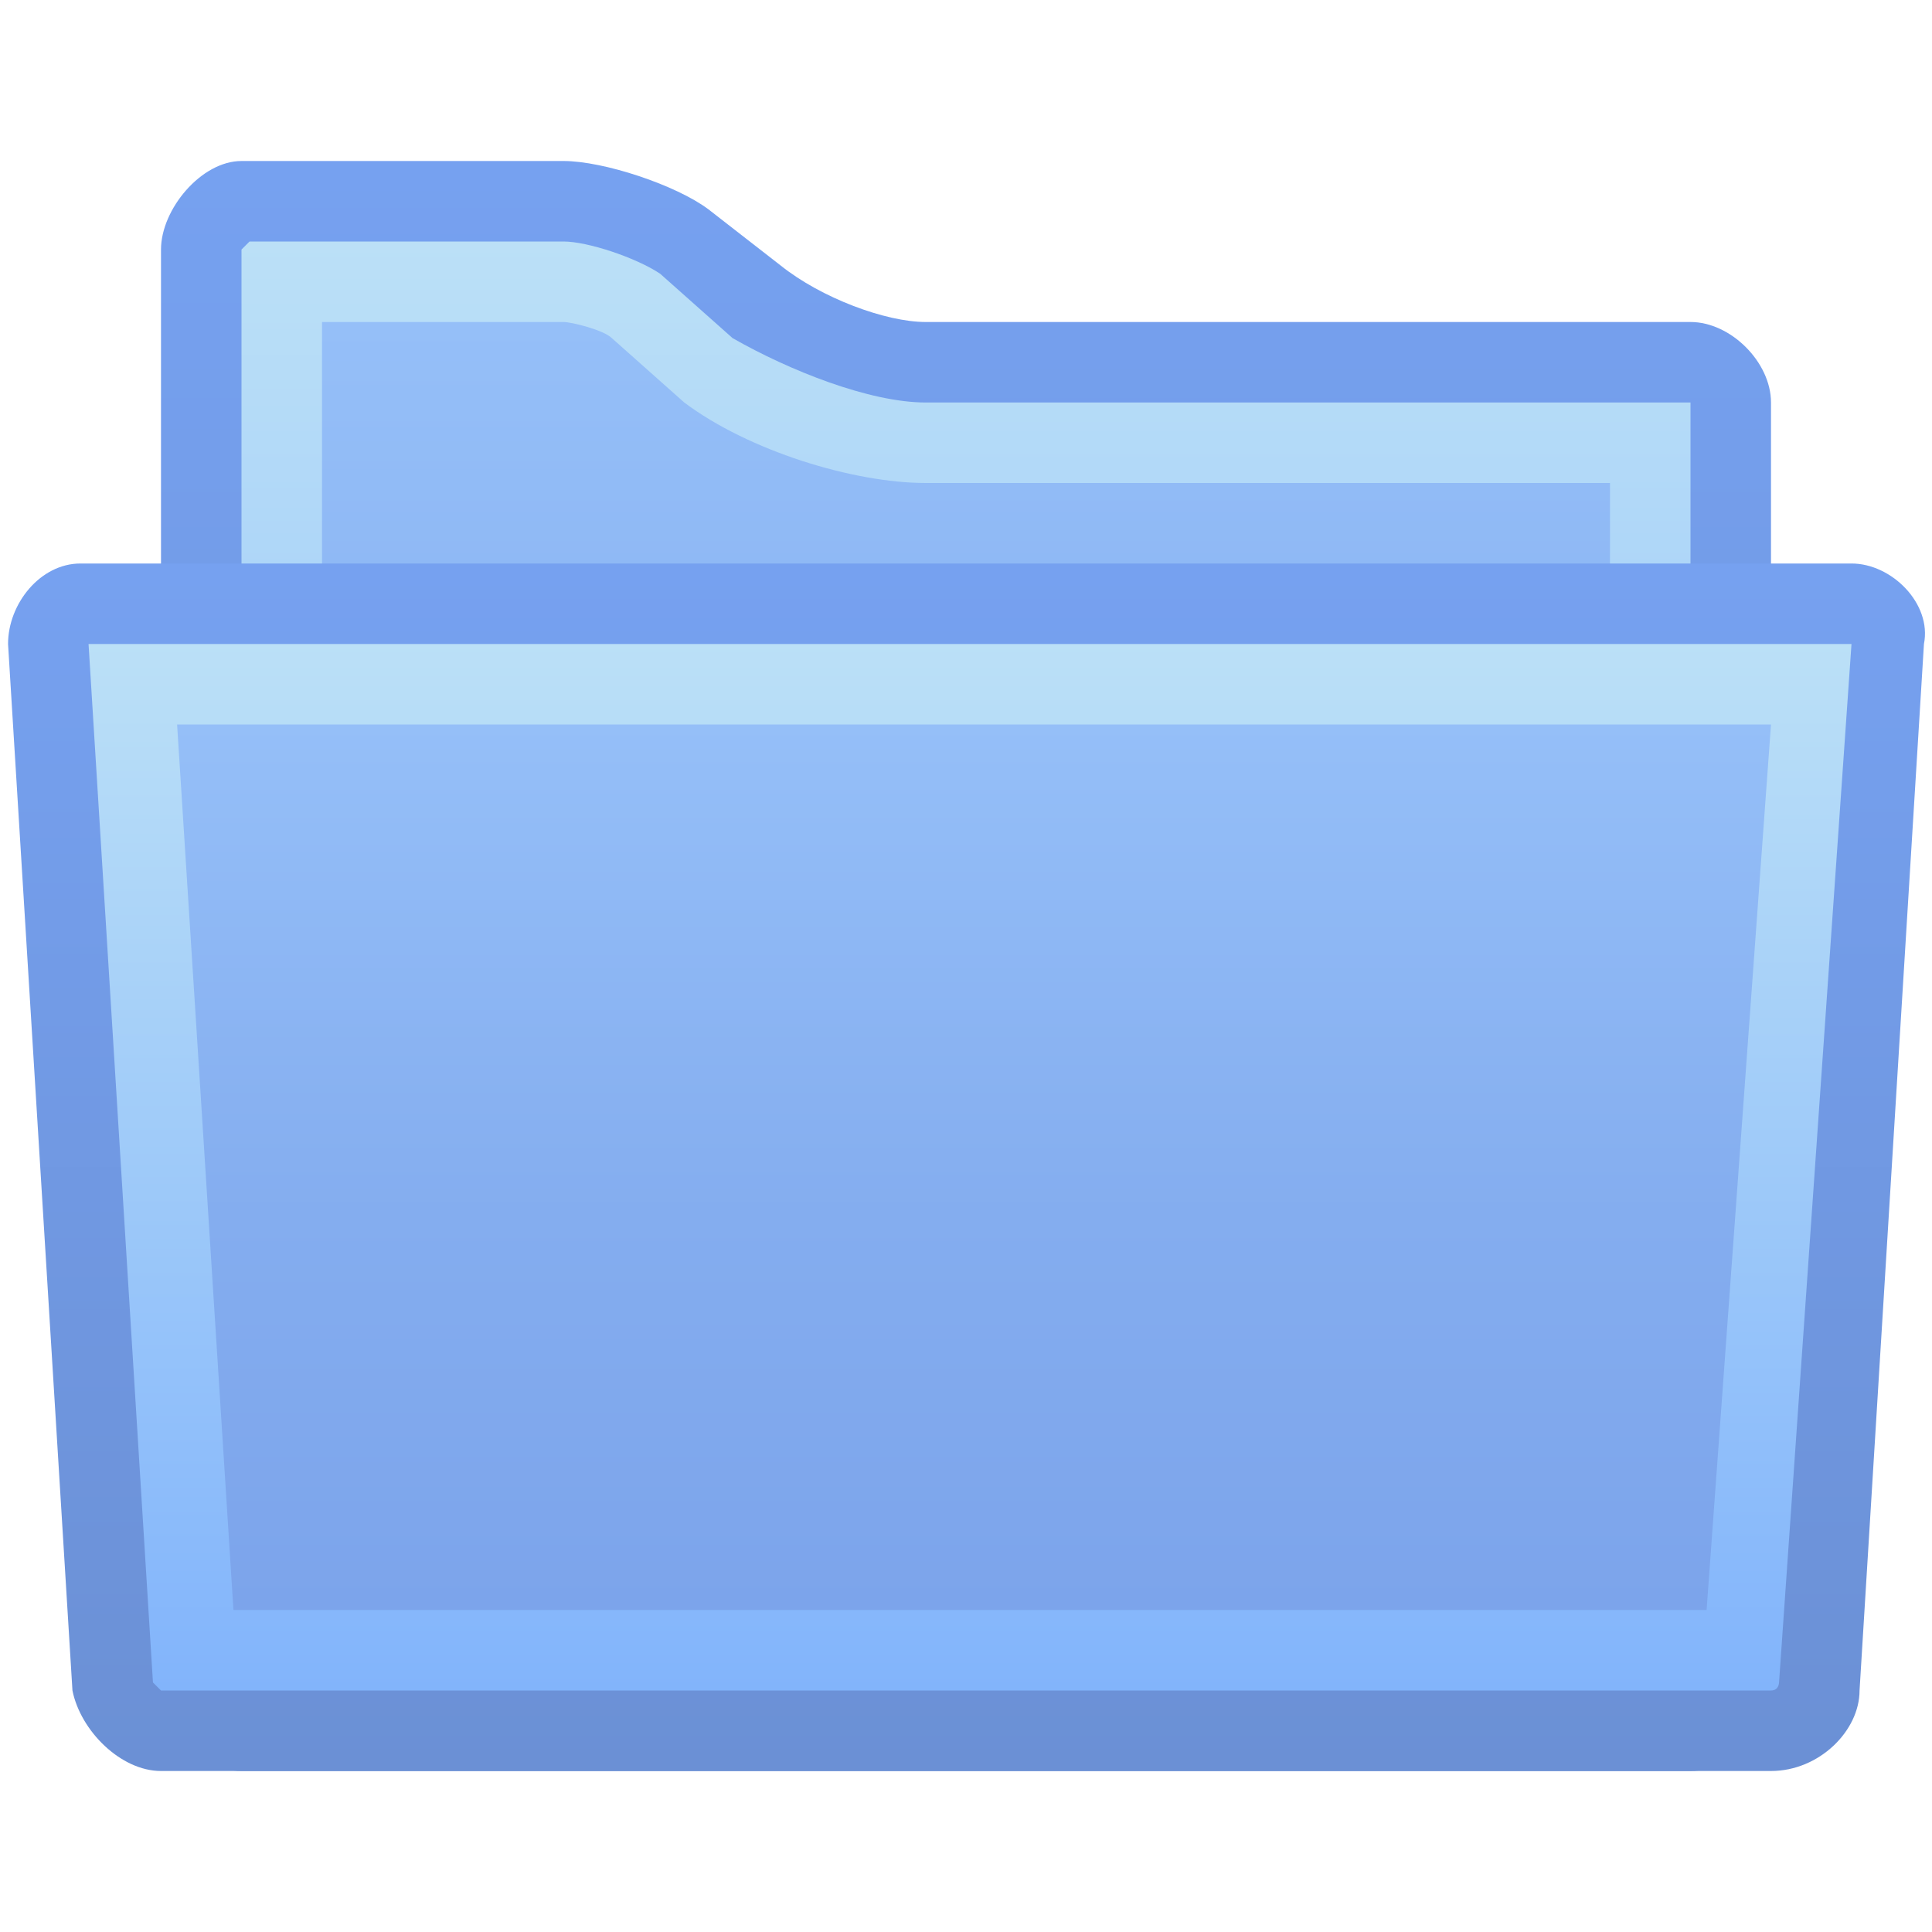
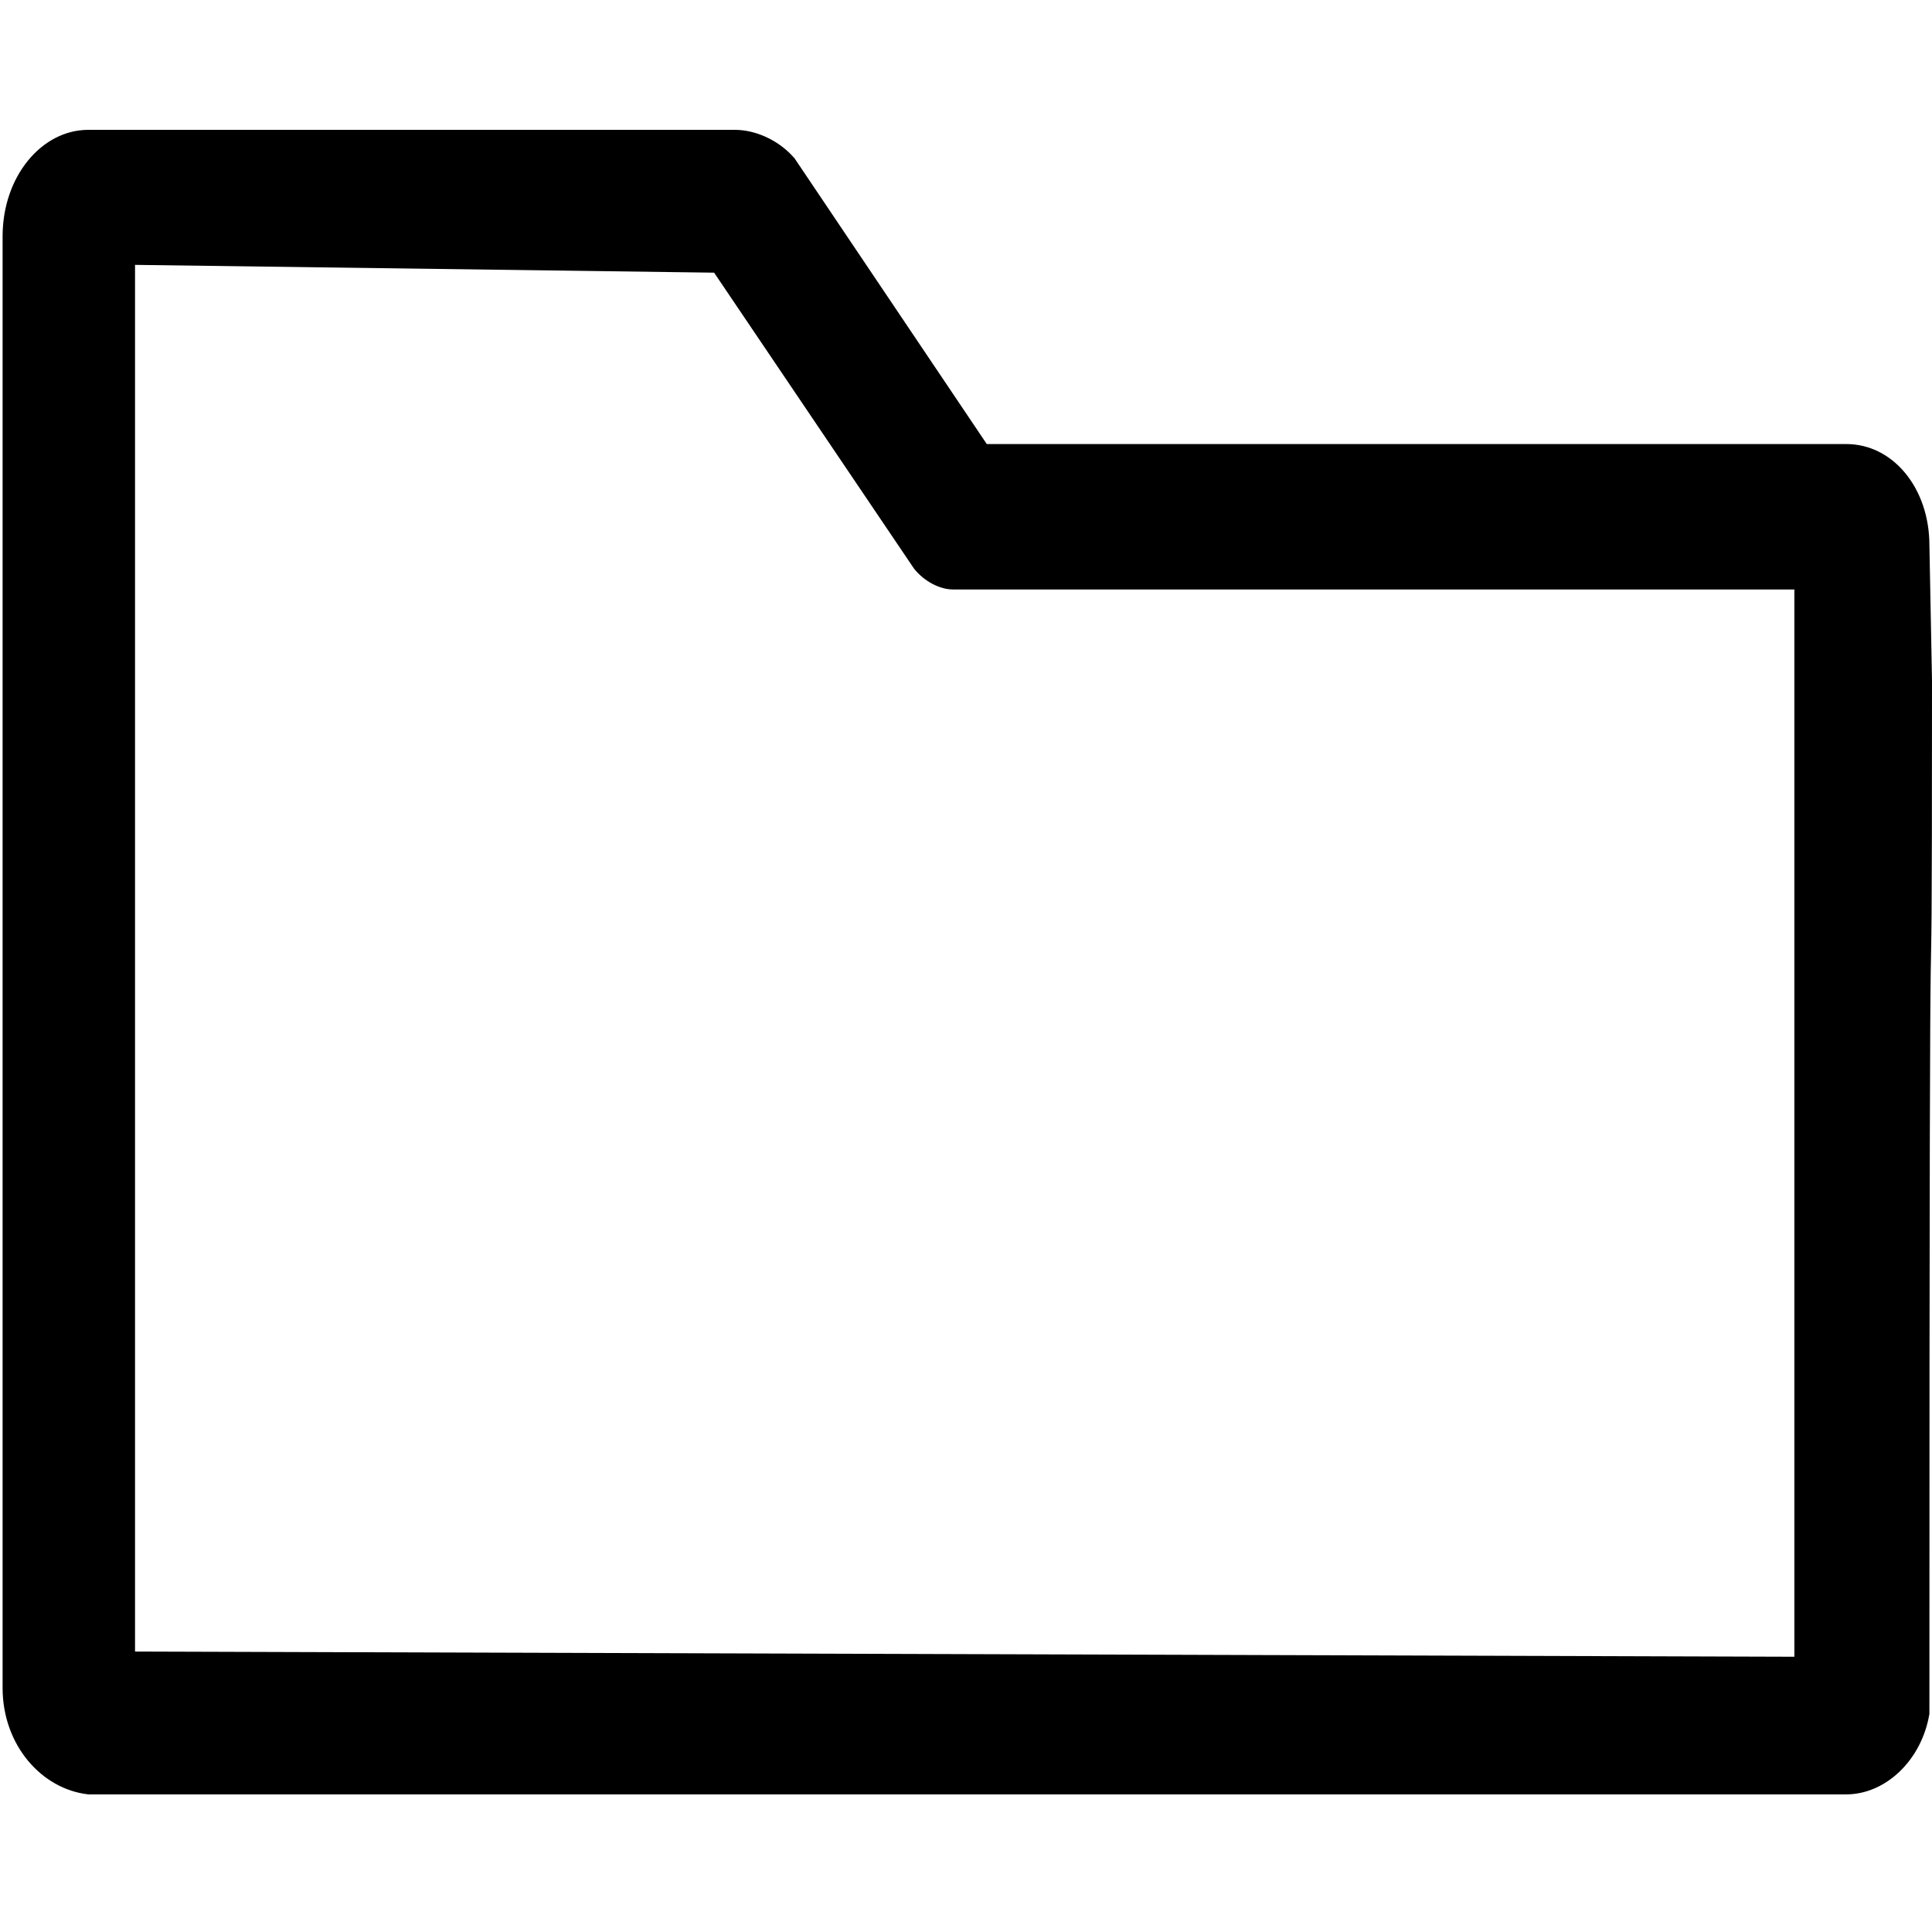
- <svg xmlns="http://www.w3.org/2000/svg" version="1.1" x="0px" y="0px" width="24px" height="24px" viewBox="-0.1 -2 24 24" style="overflow:visible;enable-background:new -0.1 -2 24 24;" xml:space="preserve" preserveAspectRatio="xMinYMid meet">
-   <defs>
- </defs>
-   <linearGradient id="SVGID_1_" gradientUnits="userSpaceOnUse" x1="11.935" y1="0" x2="11.935" y2="20">
-     <stop offset="0" style="stop-color:#76A1F0" />
-     <stop offset="1" style="stop-color:#6B90D5" />
-   </linearGradient>
-   <path style="fill:url(#SVGID_1_);" d="M21.9,19c0,0.5-0.5,1-1,1h-18c-0.5,0-1-0.5-1-1V1.1c0-0.5,0.5-1.1,1-1.1h4  c0.5,0,1.4,0.3,1.8,0.6l0.9,0.7C10.1,1.7,10.9,2,11.4,2l9.5,0c0.5,0,1,0.5,1,1V19z" />
-   <linearGradient id="SVGID_2_" gradientUnits="userSpaceOnUse" x1="11.935" y1="0.989" x2="11.935" y2="19">
-     <stop offset="0" style="stop-color:#BBE0F7" />
-     <stop offset="1" style="stop-color:#82B4FB" />
-   </linearGradient>
-   <path style="fill:url(#SVGID_2_);" d="M2.9,19V1.1C2.9,1.1,3,1,3,1l3.9,0c0.3,0,0.9,0.2,1.2,0.4L9,2.2C9.7,2.6,10.7,3,11.4,3l9.5,0  v16H2.9z" />
-   <linearGradient id="SVGID_3_" gradientUnits="userSpaceOnUse" x1="11.935" y1="1.992" x2="11.935" y2="18">
-     <stop offset="0" style="stop-color:#95BFF8" />
-     <stop offset="0.557" style="stop-color:#84ADEF" />
-     <stop offset="1" style="stop-color:#7CA4EB" />
-   </linearGradient>
-   <path style="fill:url(#SVGID_3_);" d="M3.9,18V2l3,0C7,2,7.4,2.1,7.5,2.2L8.4,3c0.8,0.6,2.1,1,3,1l8.5,0v14H3.9z" />
-   <linearGradient id="SVGID_4_" gradientUnits="userSpaceOnUse" x1="11.936" y1="5" x2="11.936" y2="20">
-     <stop offset="0" style="stop-color:#76A1F0" />
-     <stop offset="1" style="stop-color:#6B90D5" />
-   </linearGradient>
-   <path style="fill:url(#SVGID_4_);" d="M23,19c0,0.5-0.5,1-1.1,1h-20c-0.5,0-1-0.5-1.1-1L0,6c0-0.5,0.4-1,0.9-1h22c0.5,0,1,0.5,0.9,1  L23,19z" />
-   <linearGradient id="SVGID_5_" gradientUnits="userSpaceOnUse" x1="11.967" y1="5.954" x2="11.967" y2="19">
-     <stop offset="0" style="stop-color:#BBE0F7" />
-     <stop offset="1" style="stop-color:#82B4FB" />
-   </linearGradient>
-   <path style="fill:url(#SVGID_5_);" d="M1.9,19c0,0-0.1-0.1-0.1-0.1L1,6l21.9,0L22,18.9c0,0,0,0.1-0.1,0.1H1.9z" />
-   <linearGradient id="SVGID_6_" gradientUnits="userSpaceOnUse" x1="11.966" y1="6.957" x2="11.966" y2="18">
-     <stop offset="0" style="stop-color:#95BFF8" />
-     <stop offset="0.557" style="stop-color:#84ADEF" />
-     <stop offset="1" style="stop-color:#7CA4EB" />
-   </linearGradient>
-   <polygon style="fill:url(#SVGID_6_);" points="2.8,18 2.1,7 21.9,7 21.1,18 " />
+ <svg xmlns="http://www.w3.org/2000/svg" width="74.4" height="74.4" style="enable-background:new 0 0 74.4 74.4" xml:space="preserve" preserveAspectRatio="xMinYMid meet">
+   <path d="M74.3 21c0-2.2-1.4-3.9-3.2-3.9H38l-7.4-11C30 5.4 29.1 5 28.3 5H3.4C1.6 5 .1 6.8.1 9.1V65c0 2.2 1.5 3.9 3.3 4.1h67.7c1.5 0 2.9-1.3 3.2-3.1 0-44.1.1-18.7.1-39.8l-.1-5.2zm-5.2 1.6v41.2l-63.9-.2V10.2l22.3.3 7.7 11.4c.4.5 1 .8 1.5.8h32.4z" />
</svg>
